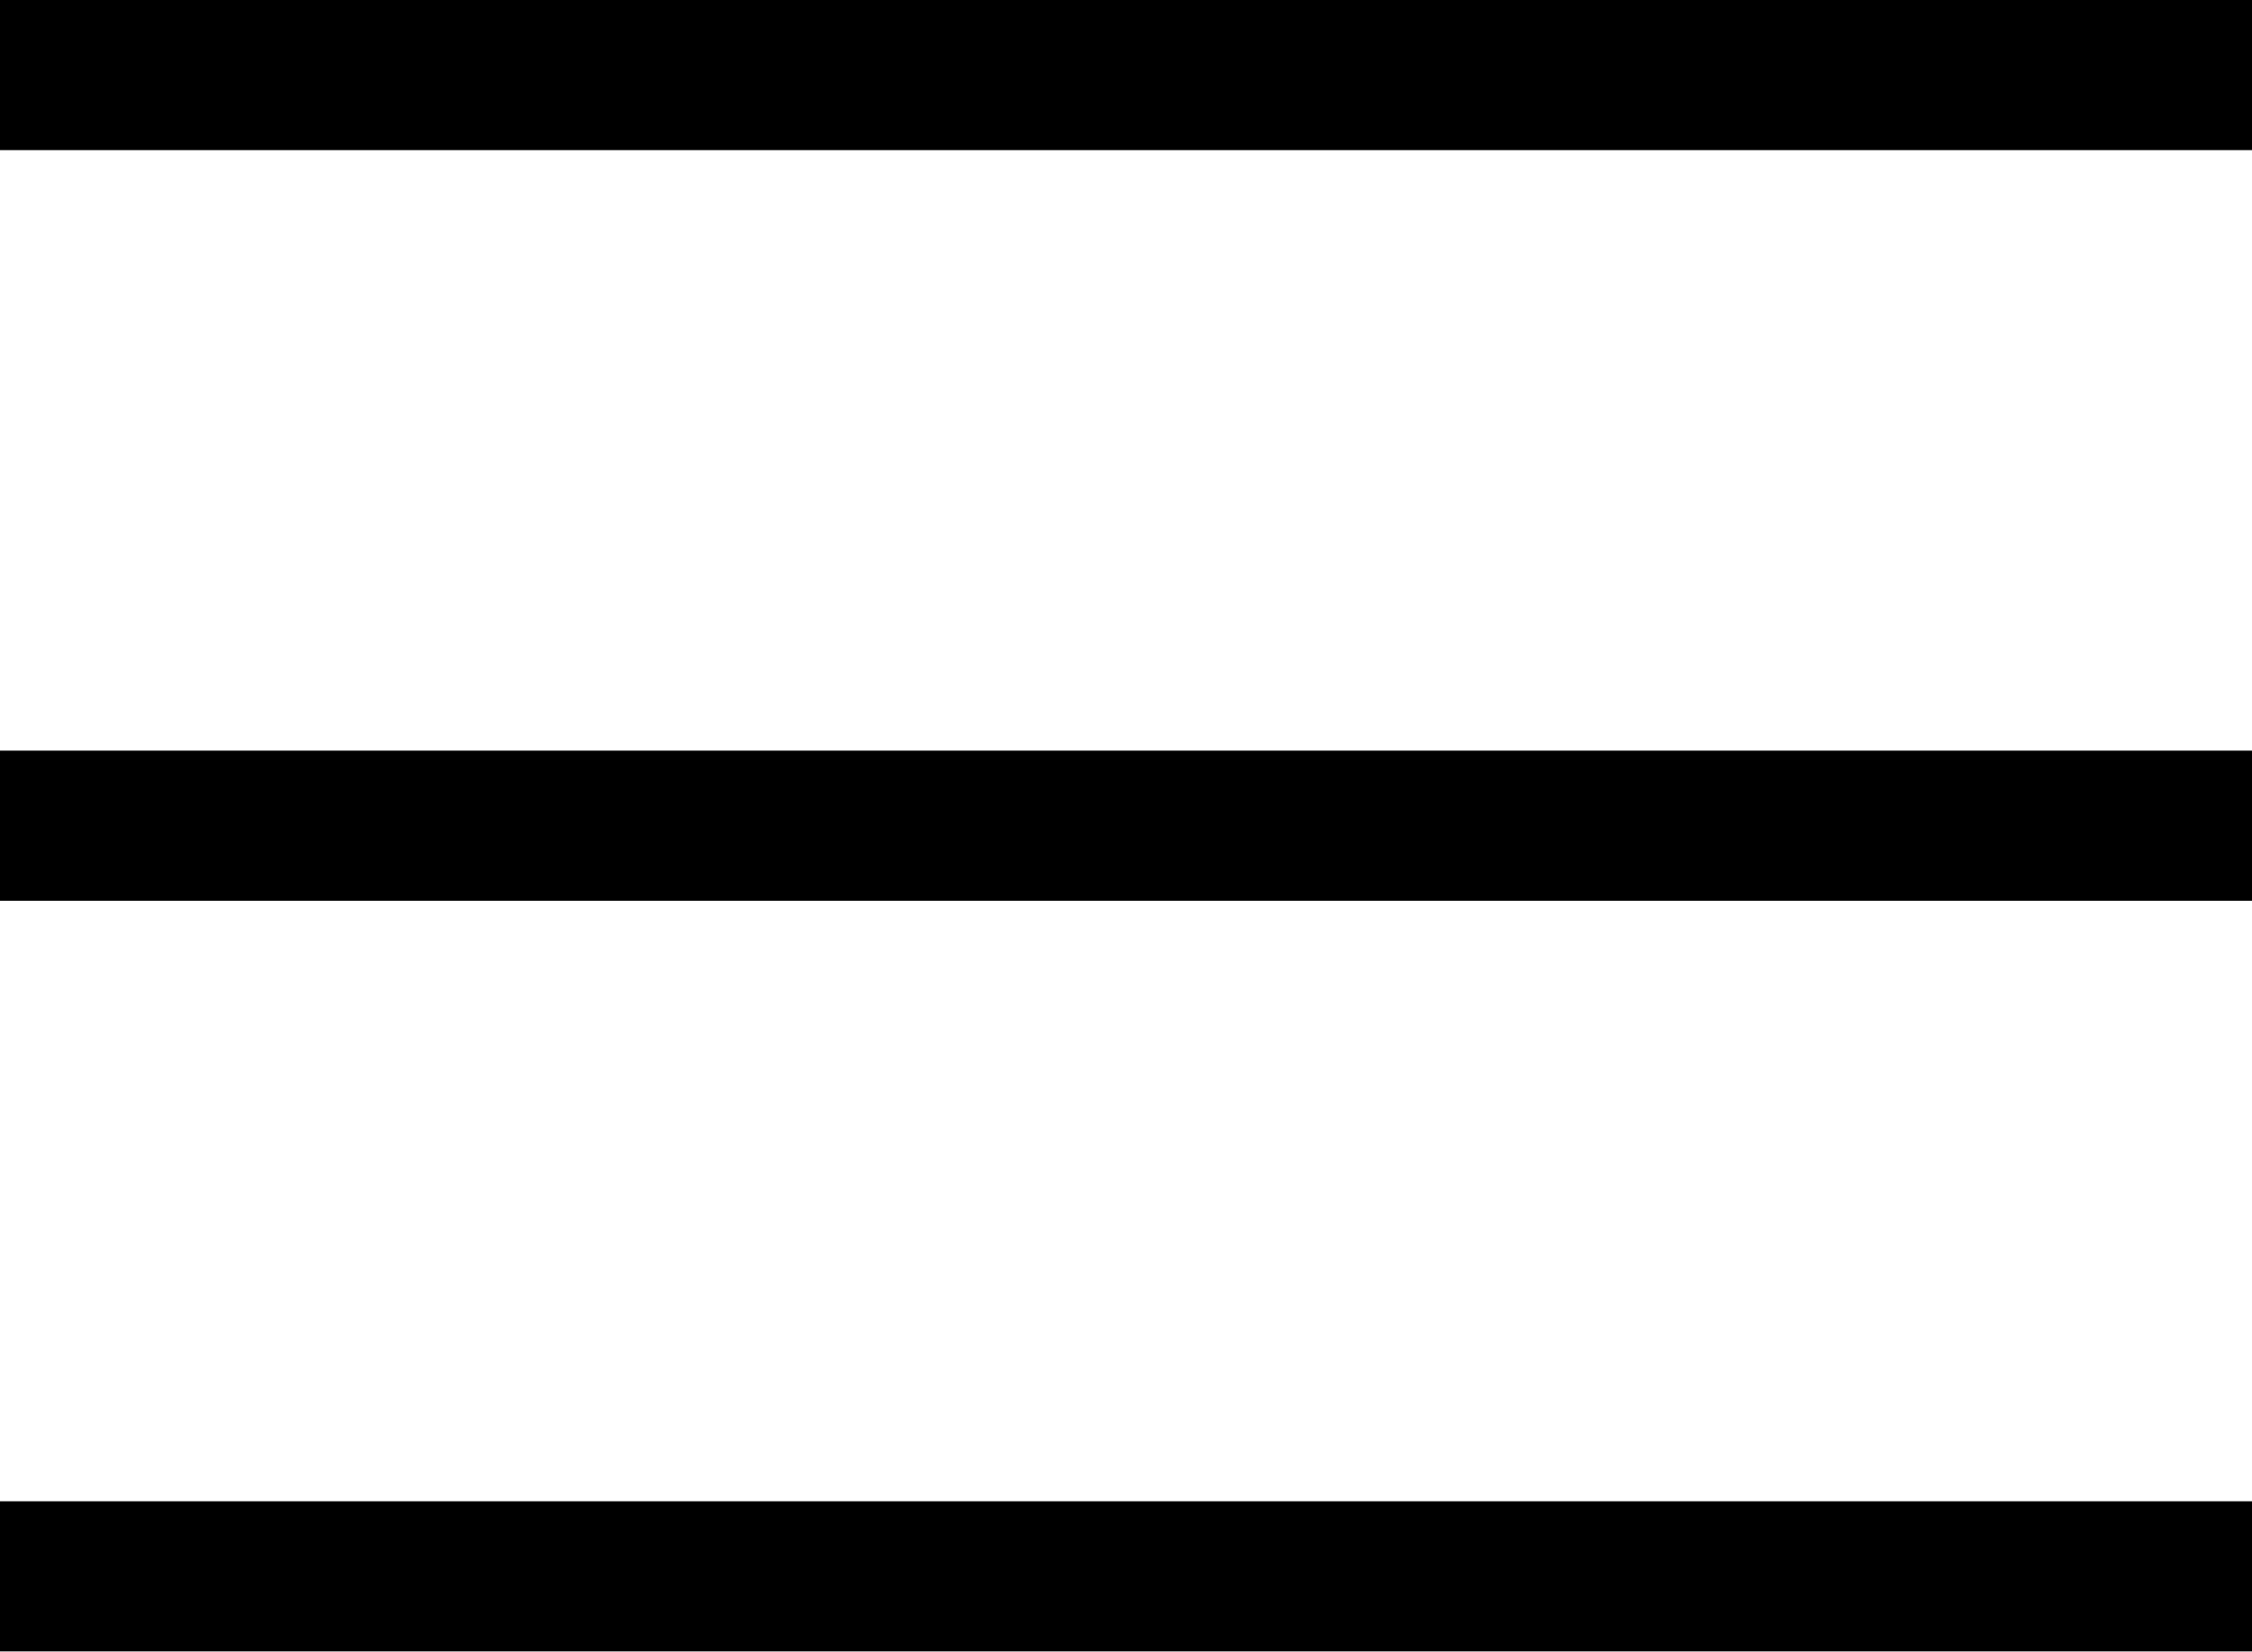
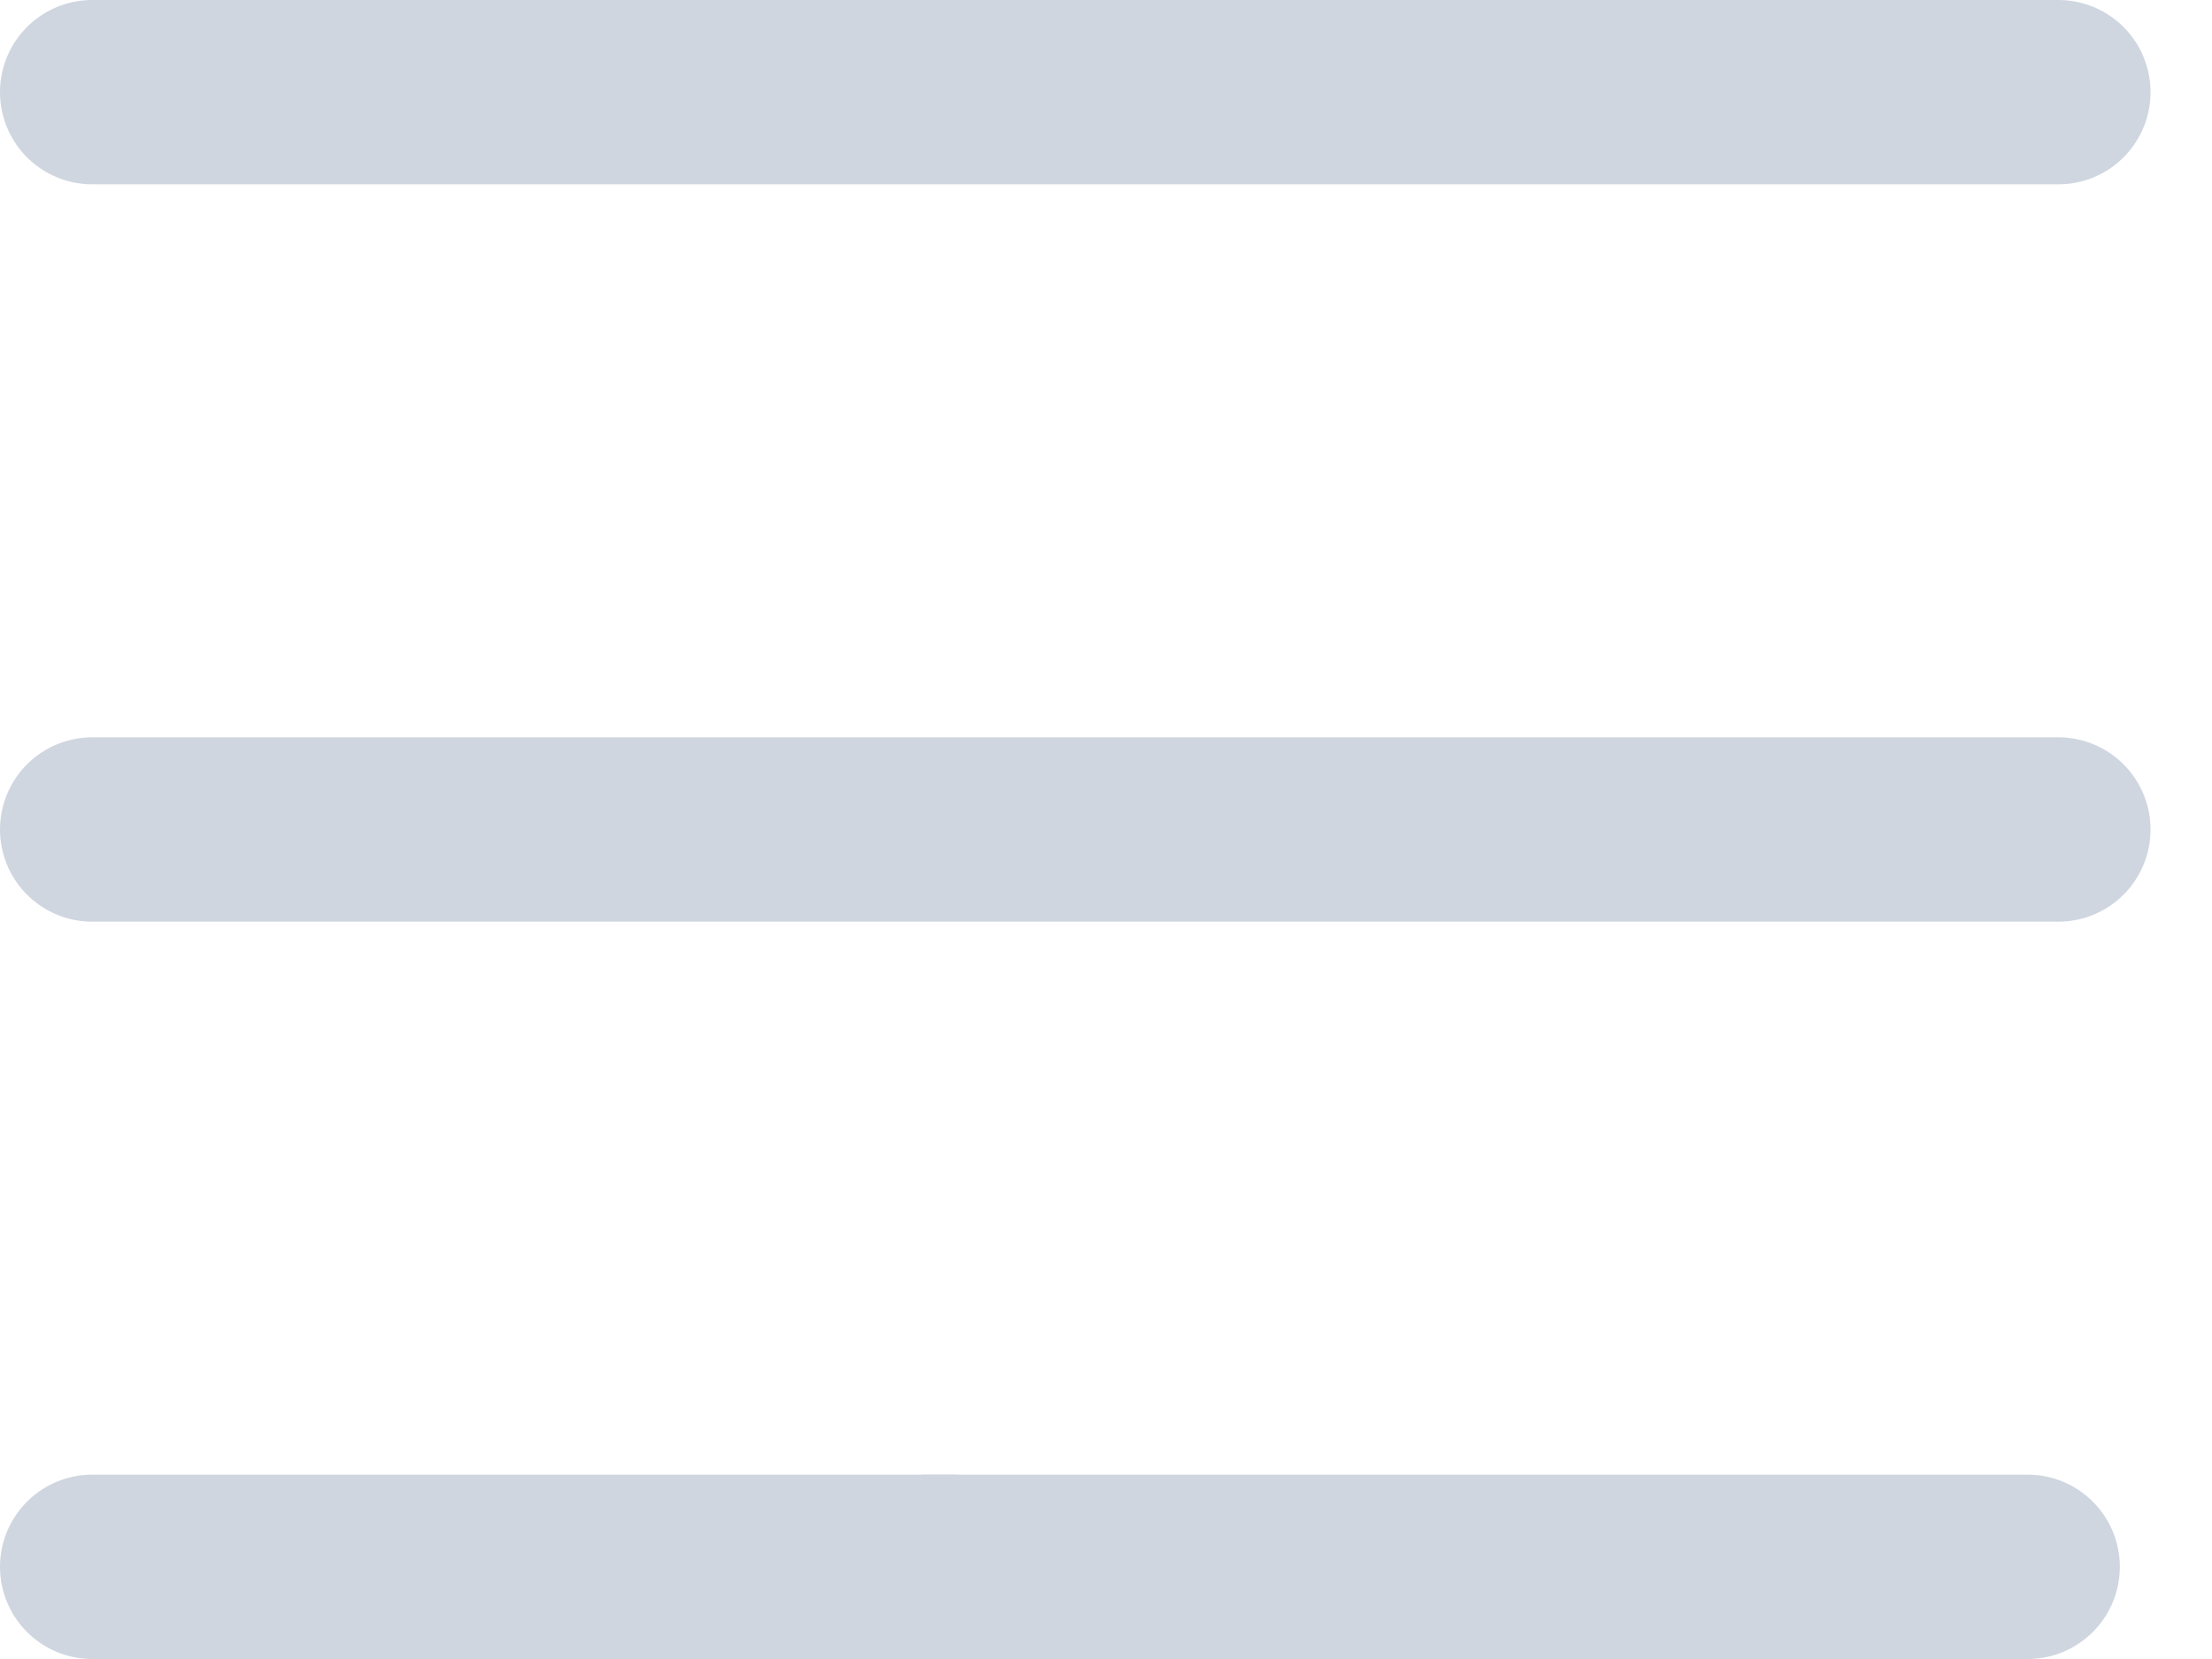
- <svg xmlns="http://www.w3.org/2000/svg" width="15" height="11" viewBox="0 0 15 11" fill="none">
-   <line y1="0.5" x2="15" y2="0.5" stroke="black" />
-   <line y1="10.5" x2="15" y2="10.5" stroke="black" />
-   <line y1="5.5" x2="15" y2="5.5" stroke="black" />
+ <svg xmlns="http://www.w3.org/2000/svg" width="24" height="18" viewBox="0 0 24 18" fill="none">
+   <path d="M1 1H22.333M1 9H22.333M1 17H10.333" stroke="#CFD6E0" stroke-width="2" stroke-linecap="round" stroke-linejoin="round" />
+   <path d="M22 18C22.552 18 23 17.552 23 17C23 16.448 22.552 16 22 16V18ZM10 18H22V16H10V18Z" fill="#CFD6E0" />
</svg>
